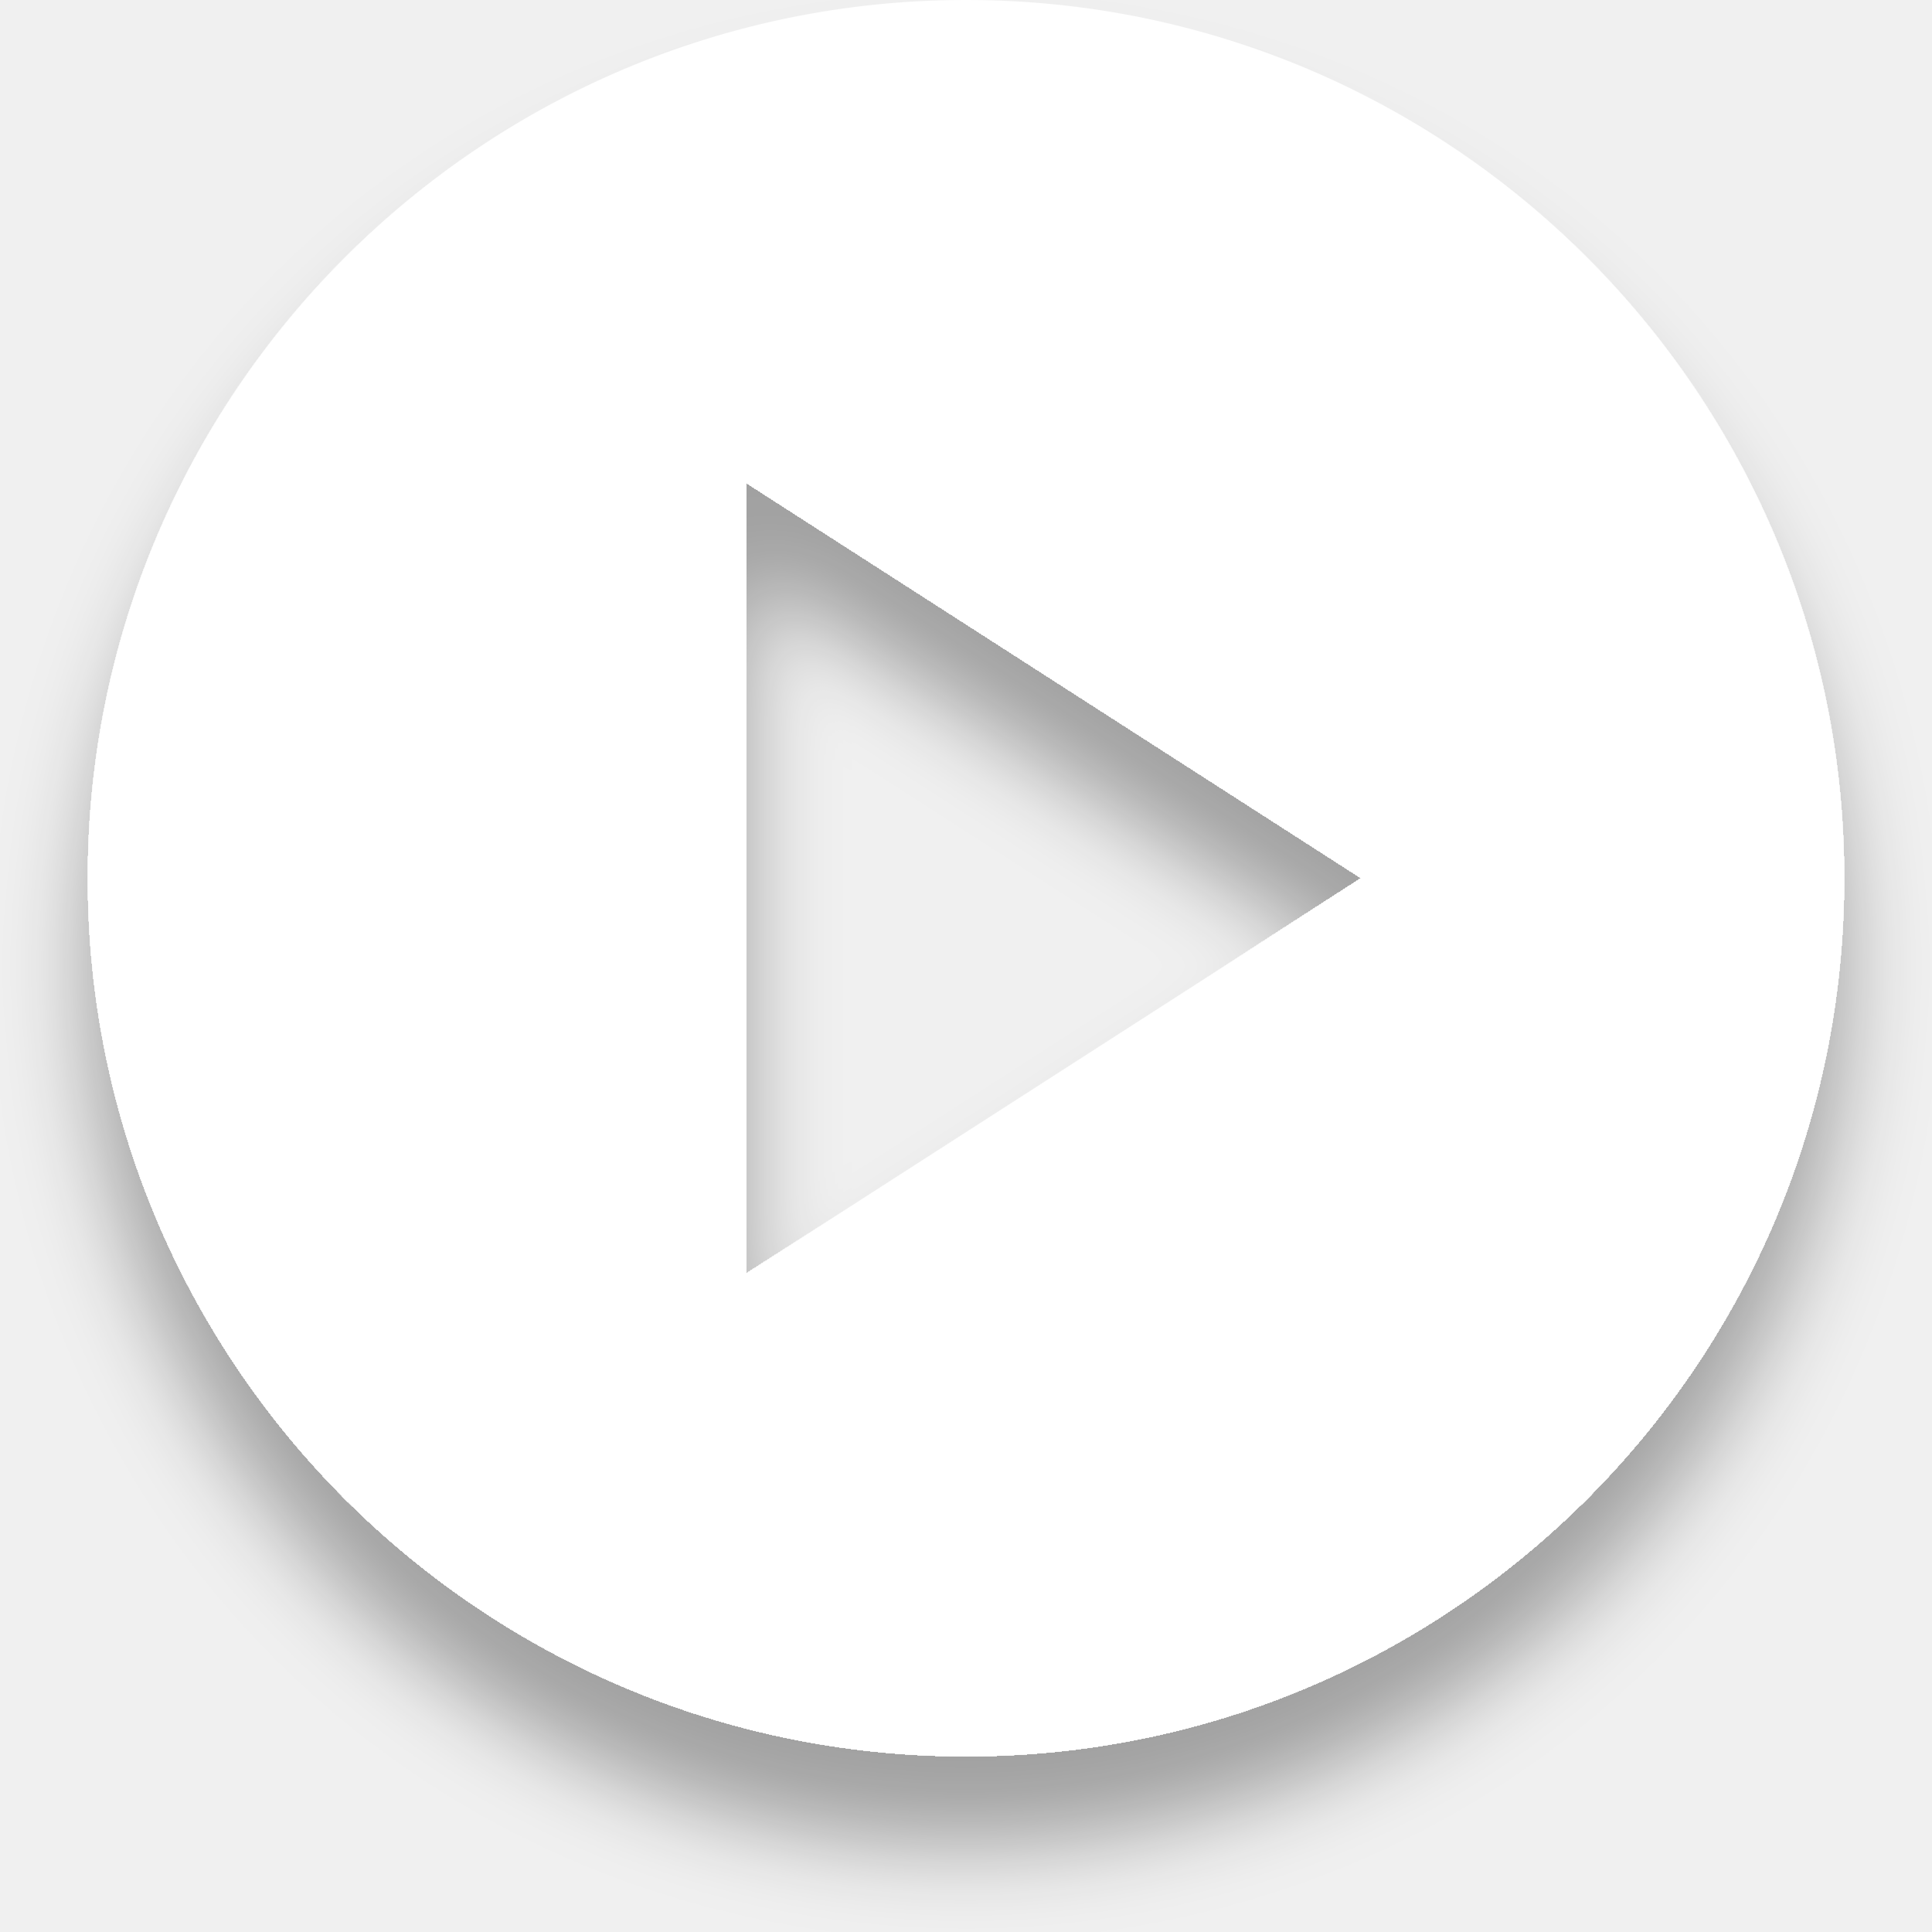
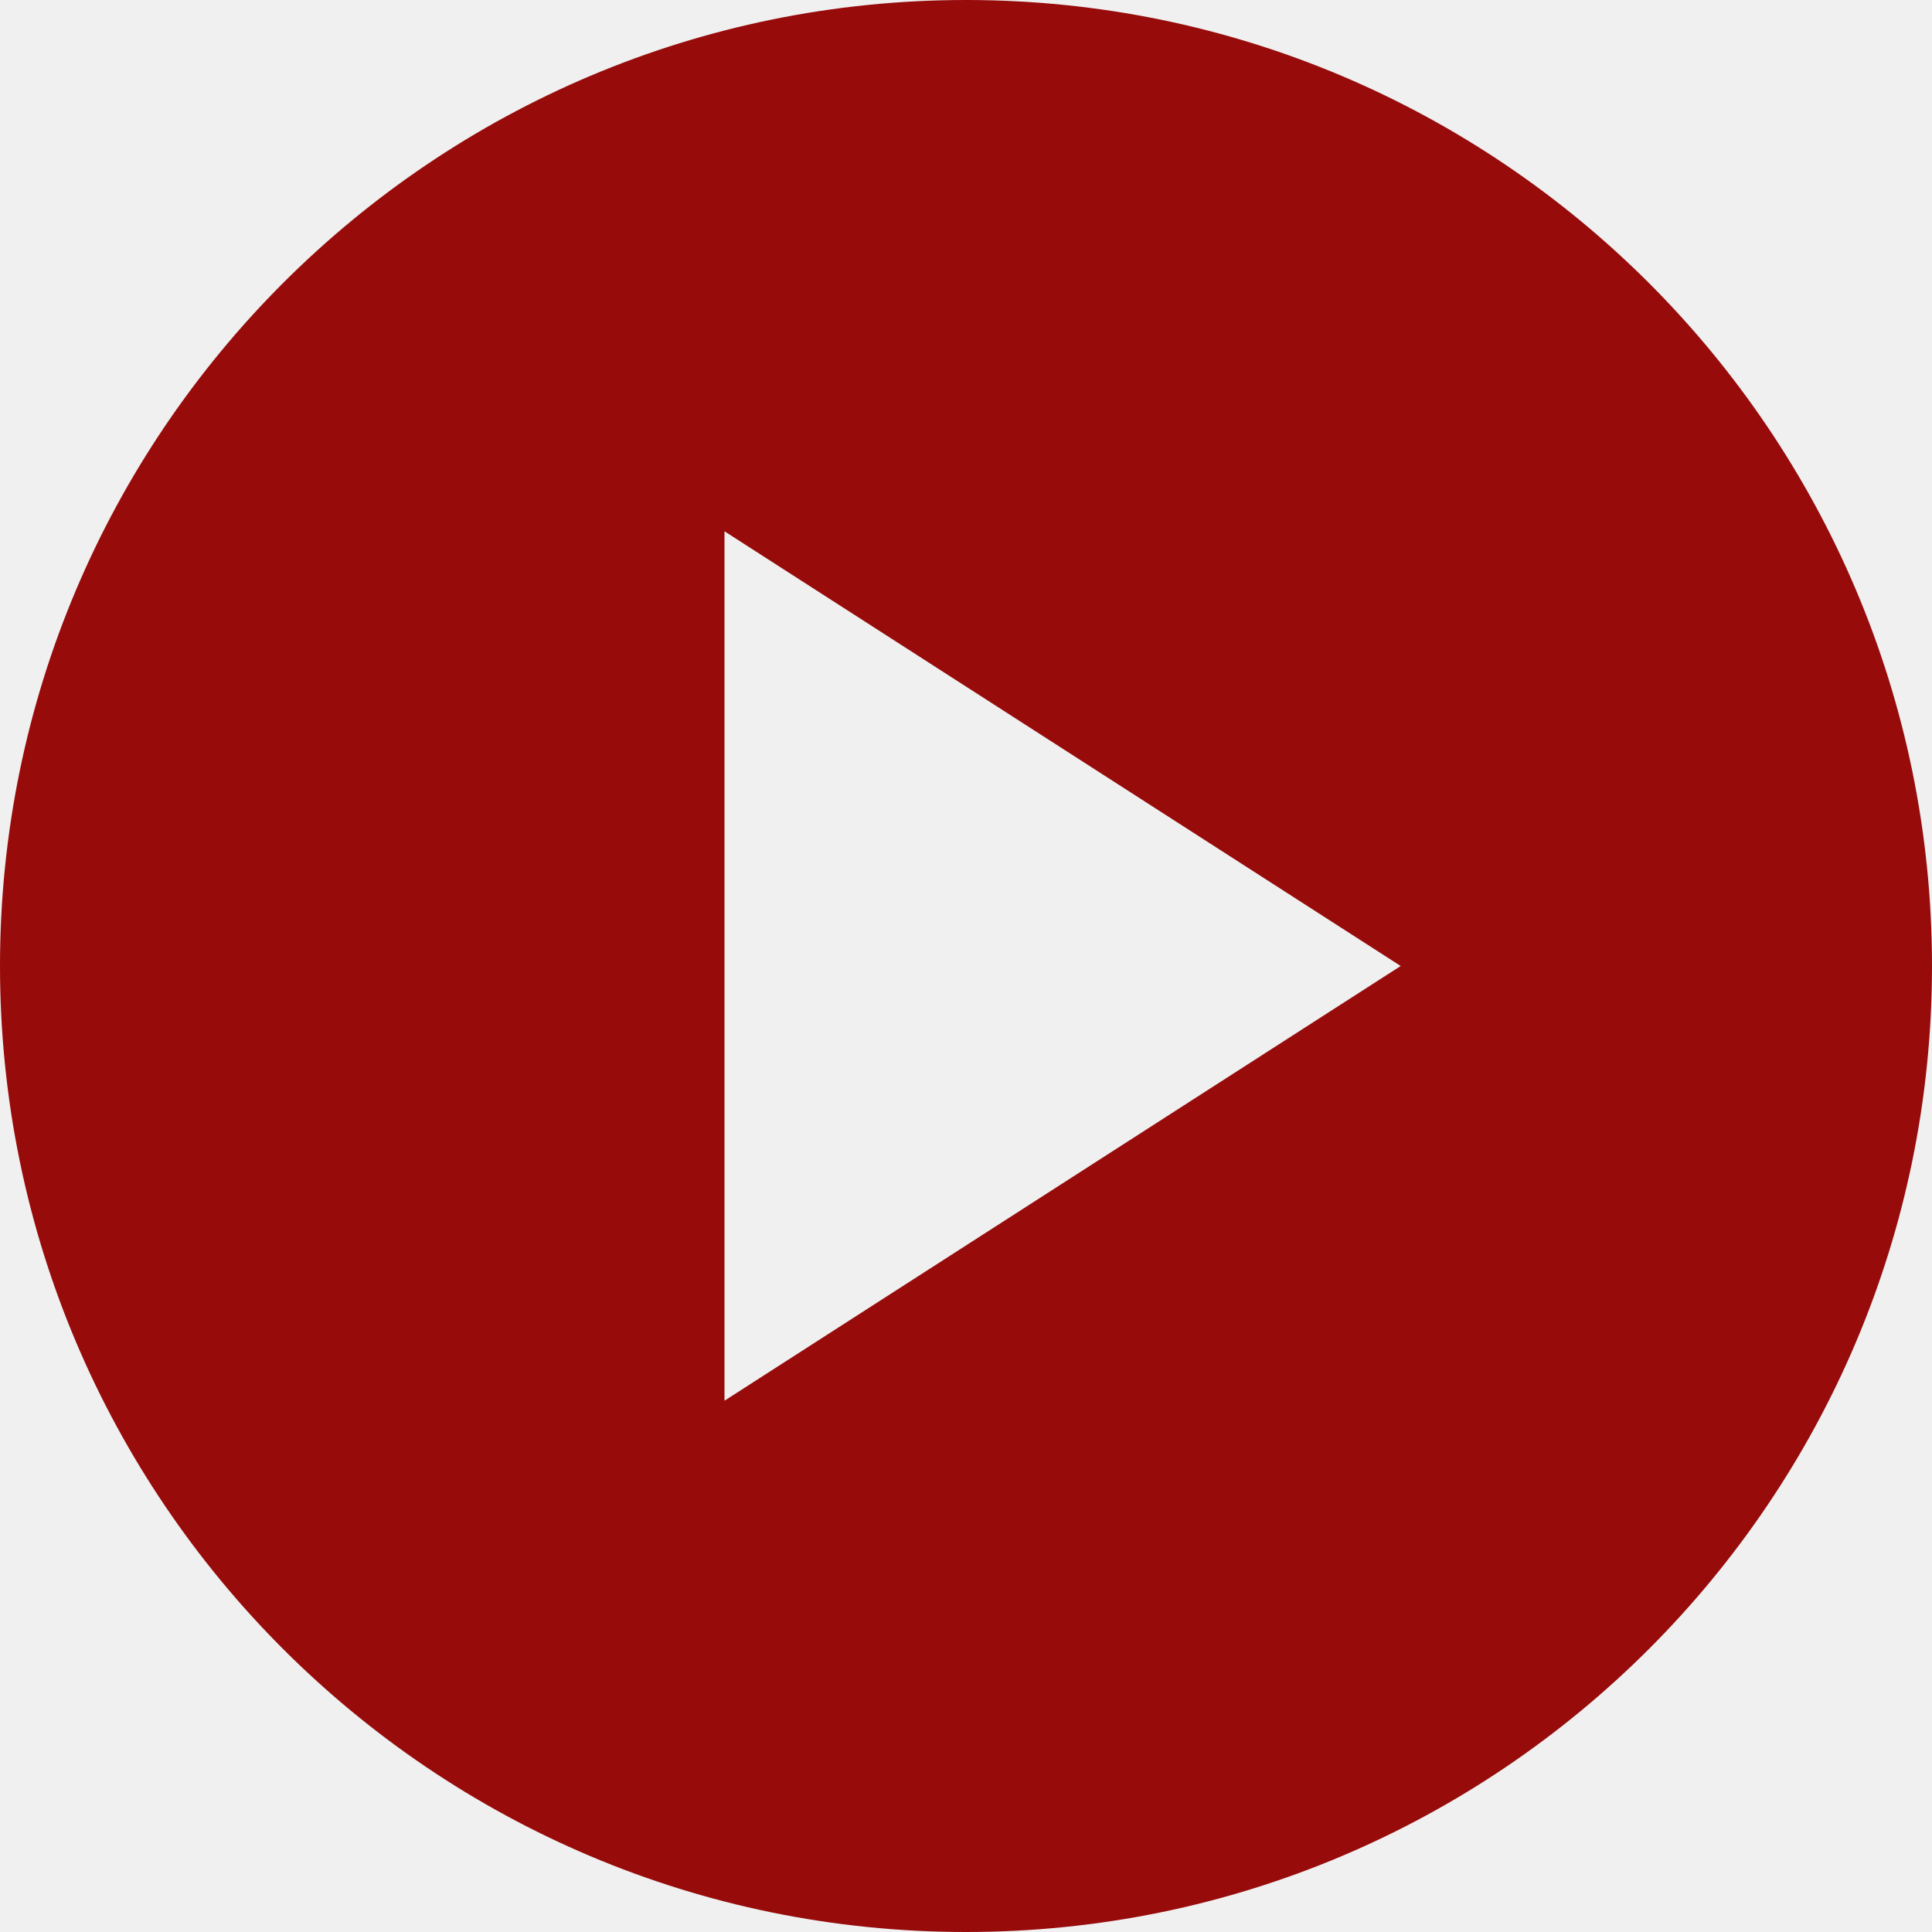
- <svg xmlns="http://www.w3.org/2000/svg" width="88" height="88" viewBox="0 0 88 88" fill="none">
-   <g filter="url(#filter0_d_9_128)">
-     <path d="M44 0C21.92 0 4 17.92 4 40C4 62.08 21.92 80 44 80C66.08 80 84 62.08 84 40C84 17.92 66.08 0 44 0ZM34 58V22L62 40L34 58Z" fill="white" />
-   </g>
-   <defs>
-     <filter id="filter0_d_9_128" x="0" y="0" width="88" height="88" filterUnits="userSpaceOnUse" color-interpolation-filters="sRGB">
-       <feFlood flood-opacity="0" result="BackgroundImageFix" />
-       <feColorMatrix in="SourceAlpha" type="matrix" values="0 0 0 0 0 0 0 0 0 0 0 0 0 0 0 0 0 0 127 0" result="hardAlpha" />
-       <feOffset dy="4" />
-       <feGaussianBlur stdDeviation="2" />
-       <feComposite in2="hardAlpha" operator="out" />
-       <feColorMatrix type="matrix" values="0 0 0 0 0 0 0 0 0 0 0 0 0 0 0 0 0 0 0.33 0" />
-       <feBlend mode="normal" in2="BackgroundImageFix" result="effect1_dropShadow_9_128" />
-       <feBlend mode="normal" in="SourceGraphic" in2="effect1_dropShadow_9_128" result="shape" />
-     </filter>
-   </defs>
+ <svg xmlns="http://www.w3.org/2000/svg" width="80" height="80" viewBox="0 0 80 80" fill="none">
+   <path d="M40 0C17.92 0 0 17.92 0 40C0 62.08 17.92 80 40 80C62.08 80 80 62.08 80 40C80 17.92 62.08 0 40 0ZM30 58V22L58 40L30 58Z" fill="#970B0B" />
</svg>
